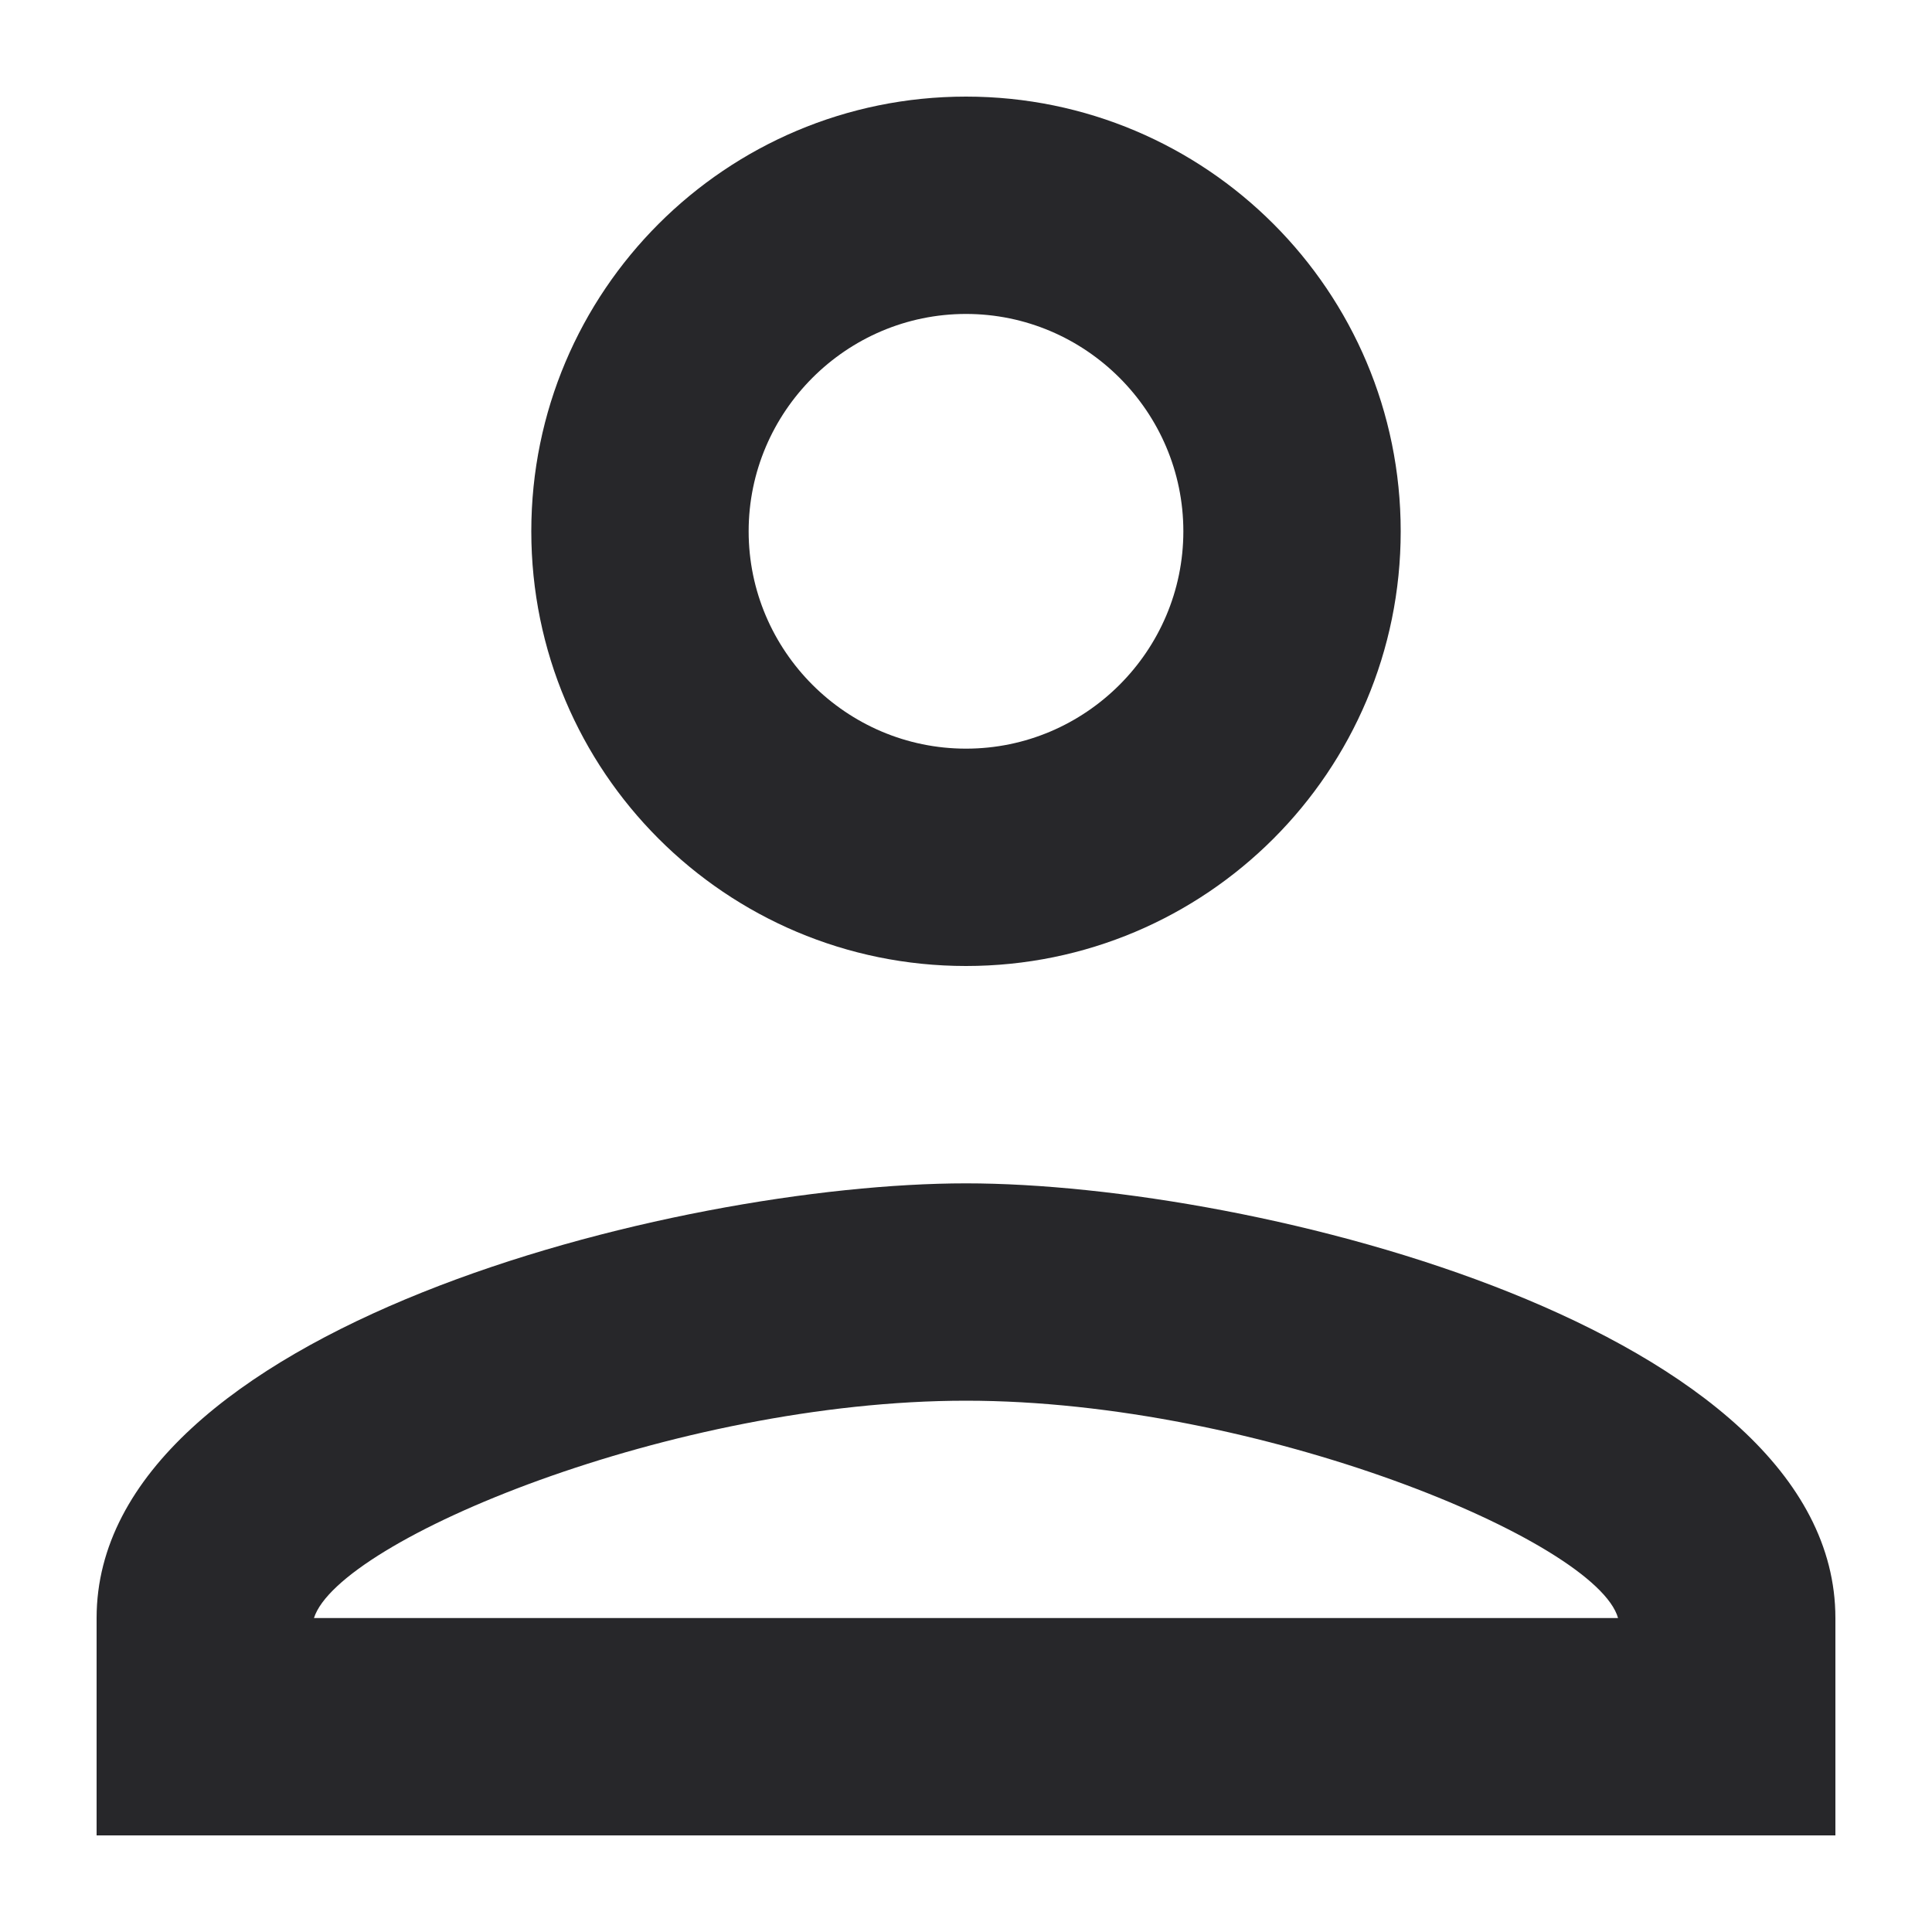
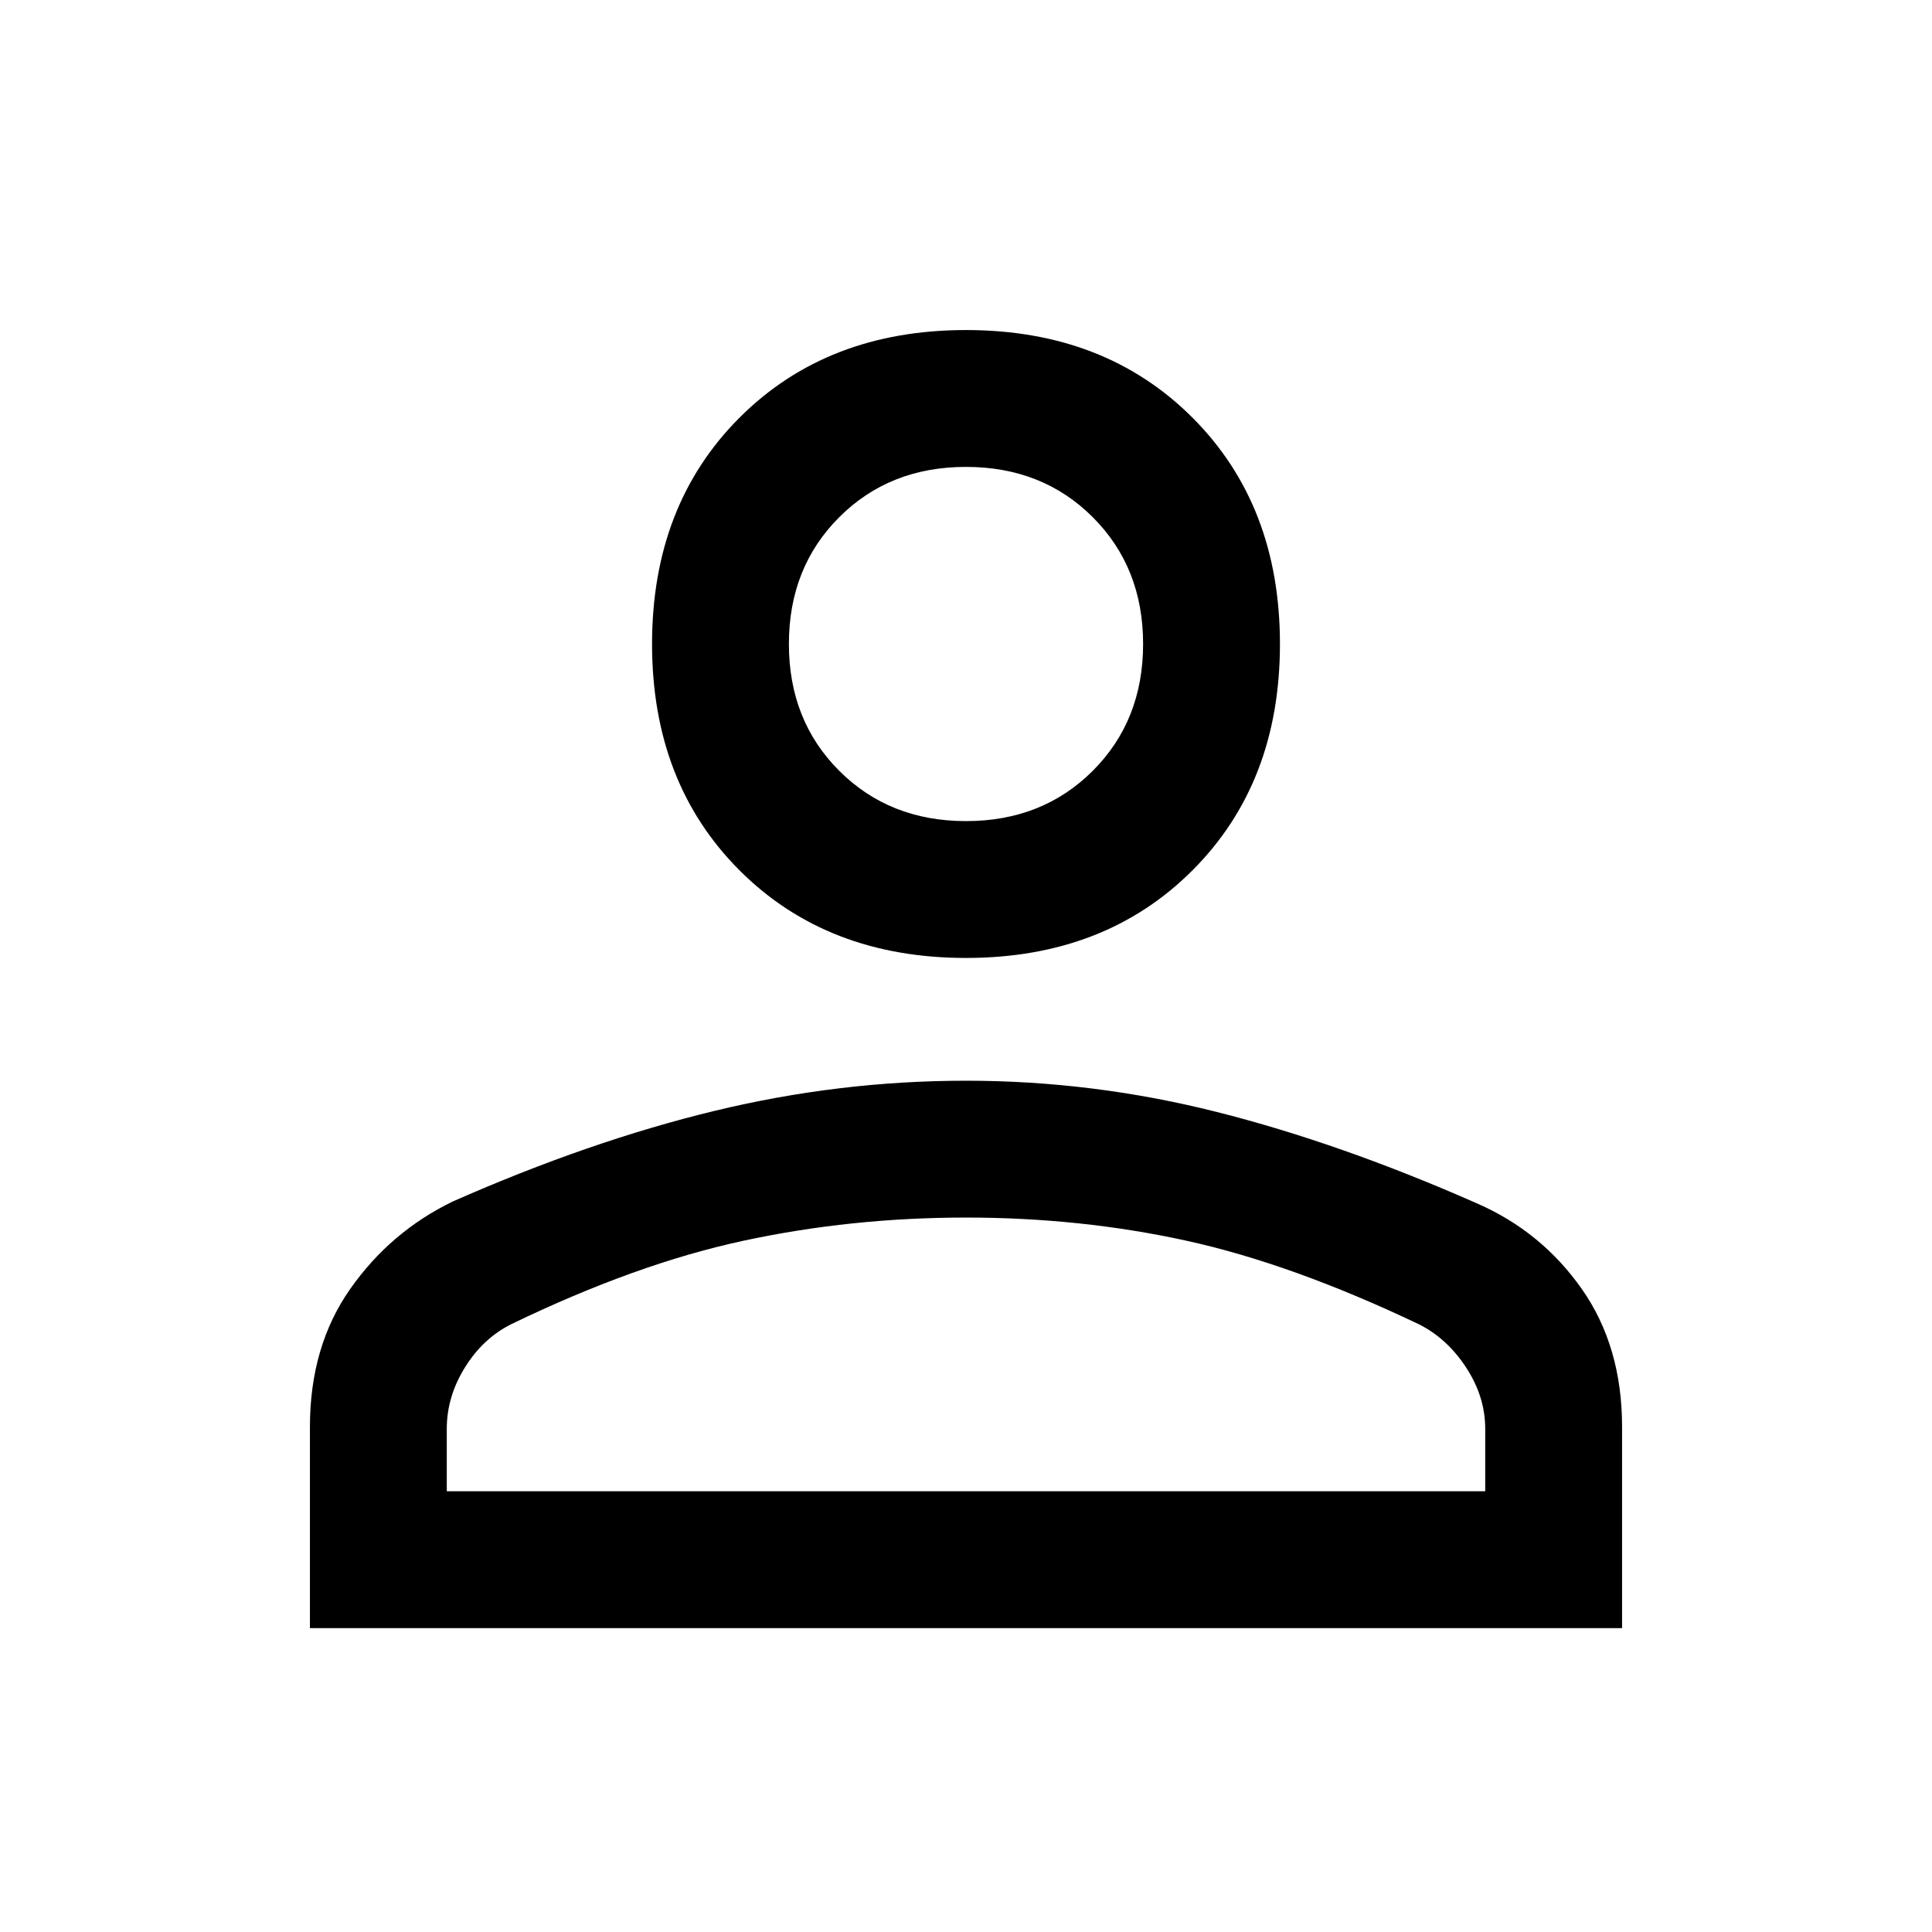
- <svg xmlns="http://www.w3.org/2000/svg" width="15" height="15" viewBox="0 0 9 10" fill="none">
-   <path fill-rule="evenodd" clip-rule="evenodd" d="M4.5 1.625C5.119 1.625 5.625 2.131 5.625 2.75C5.625 3.369 5.119 3.875 4.5 3.875C3.881 3.875 3.375 3.369 3.375 2.75C3.375 2.131 3.881 1.625 4.5 1.625ZM4.5 7.25C6.019 7.25 7.763 7.976 7.875 8.375H1.125C1.254 7.97 2.987 7.25 4.5 7.25ZM4.5 0.5C3.257 0.5 2.25 1.507 2.25 2.75C2.25 3.993 3.257 5 4.5 5C5.743 5 6.75 3.993 6.75 2.75C6.75 1.507 5.743 0.5 4.5 0.5ZM4.5 6.125C2.998 6.125 0 6.879 0 8.375V9.5H9V8.375C9 6.879 6.002 6.125 4.5 6.125Z" fill="#27272A" />
+ <svg viewBox="0 0 48 48">
+   <path d="M24 23.8q-3.45 0-5.625-2.175T16.2 16q0-3.45 2.175-5.625T24 8.2q3.45 0 5.625 2.175T31.8 16q0 3.45-2.175 5.625T24 23.8ZM7.7 40.45v-5q0-2 1-3.425 1-1.425 2.55-2.175 3.4-1.5 6.5-2.25t6.25-.75q3.15 0 6.225.775Q33.3 28.4 36.7 29.9q1.6.7 2.6 2.125t1 3.425v5Zm3.4-3.4h25.8V35.5q0-.8-.475-1.525-.475-.725-1.175-1.075-3.15-1.5-5.775-2.075Q26.85 30.25 24 30.25q-2.85 0-5.525.575Q15.8 31.4 12.7 32.9q-.7.35-1.15 1.075-.45.725-.45 1.525ZM24 20.4q1.9 0 3.15-1.25T28.4 16q0-1.9-1.25-3.15T24 11.6q-1.9 0-3.15 1.25T19.6 16q0 1.9 1.25 3.15T24 20.4Zm0-4.4Zm0 21.05Z" />
</svg>
